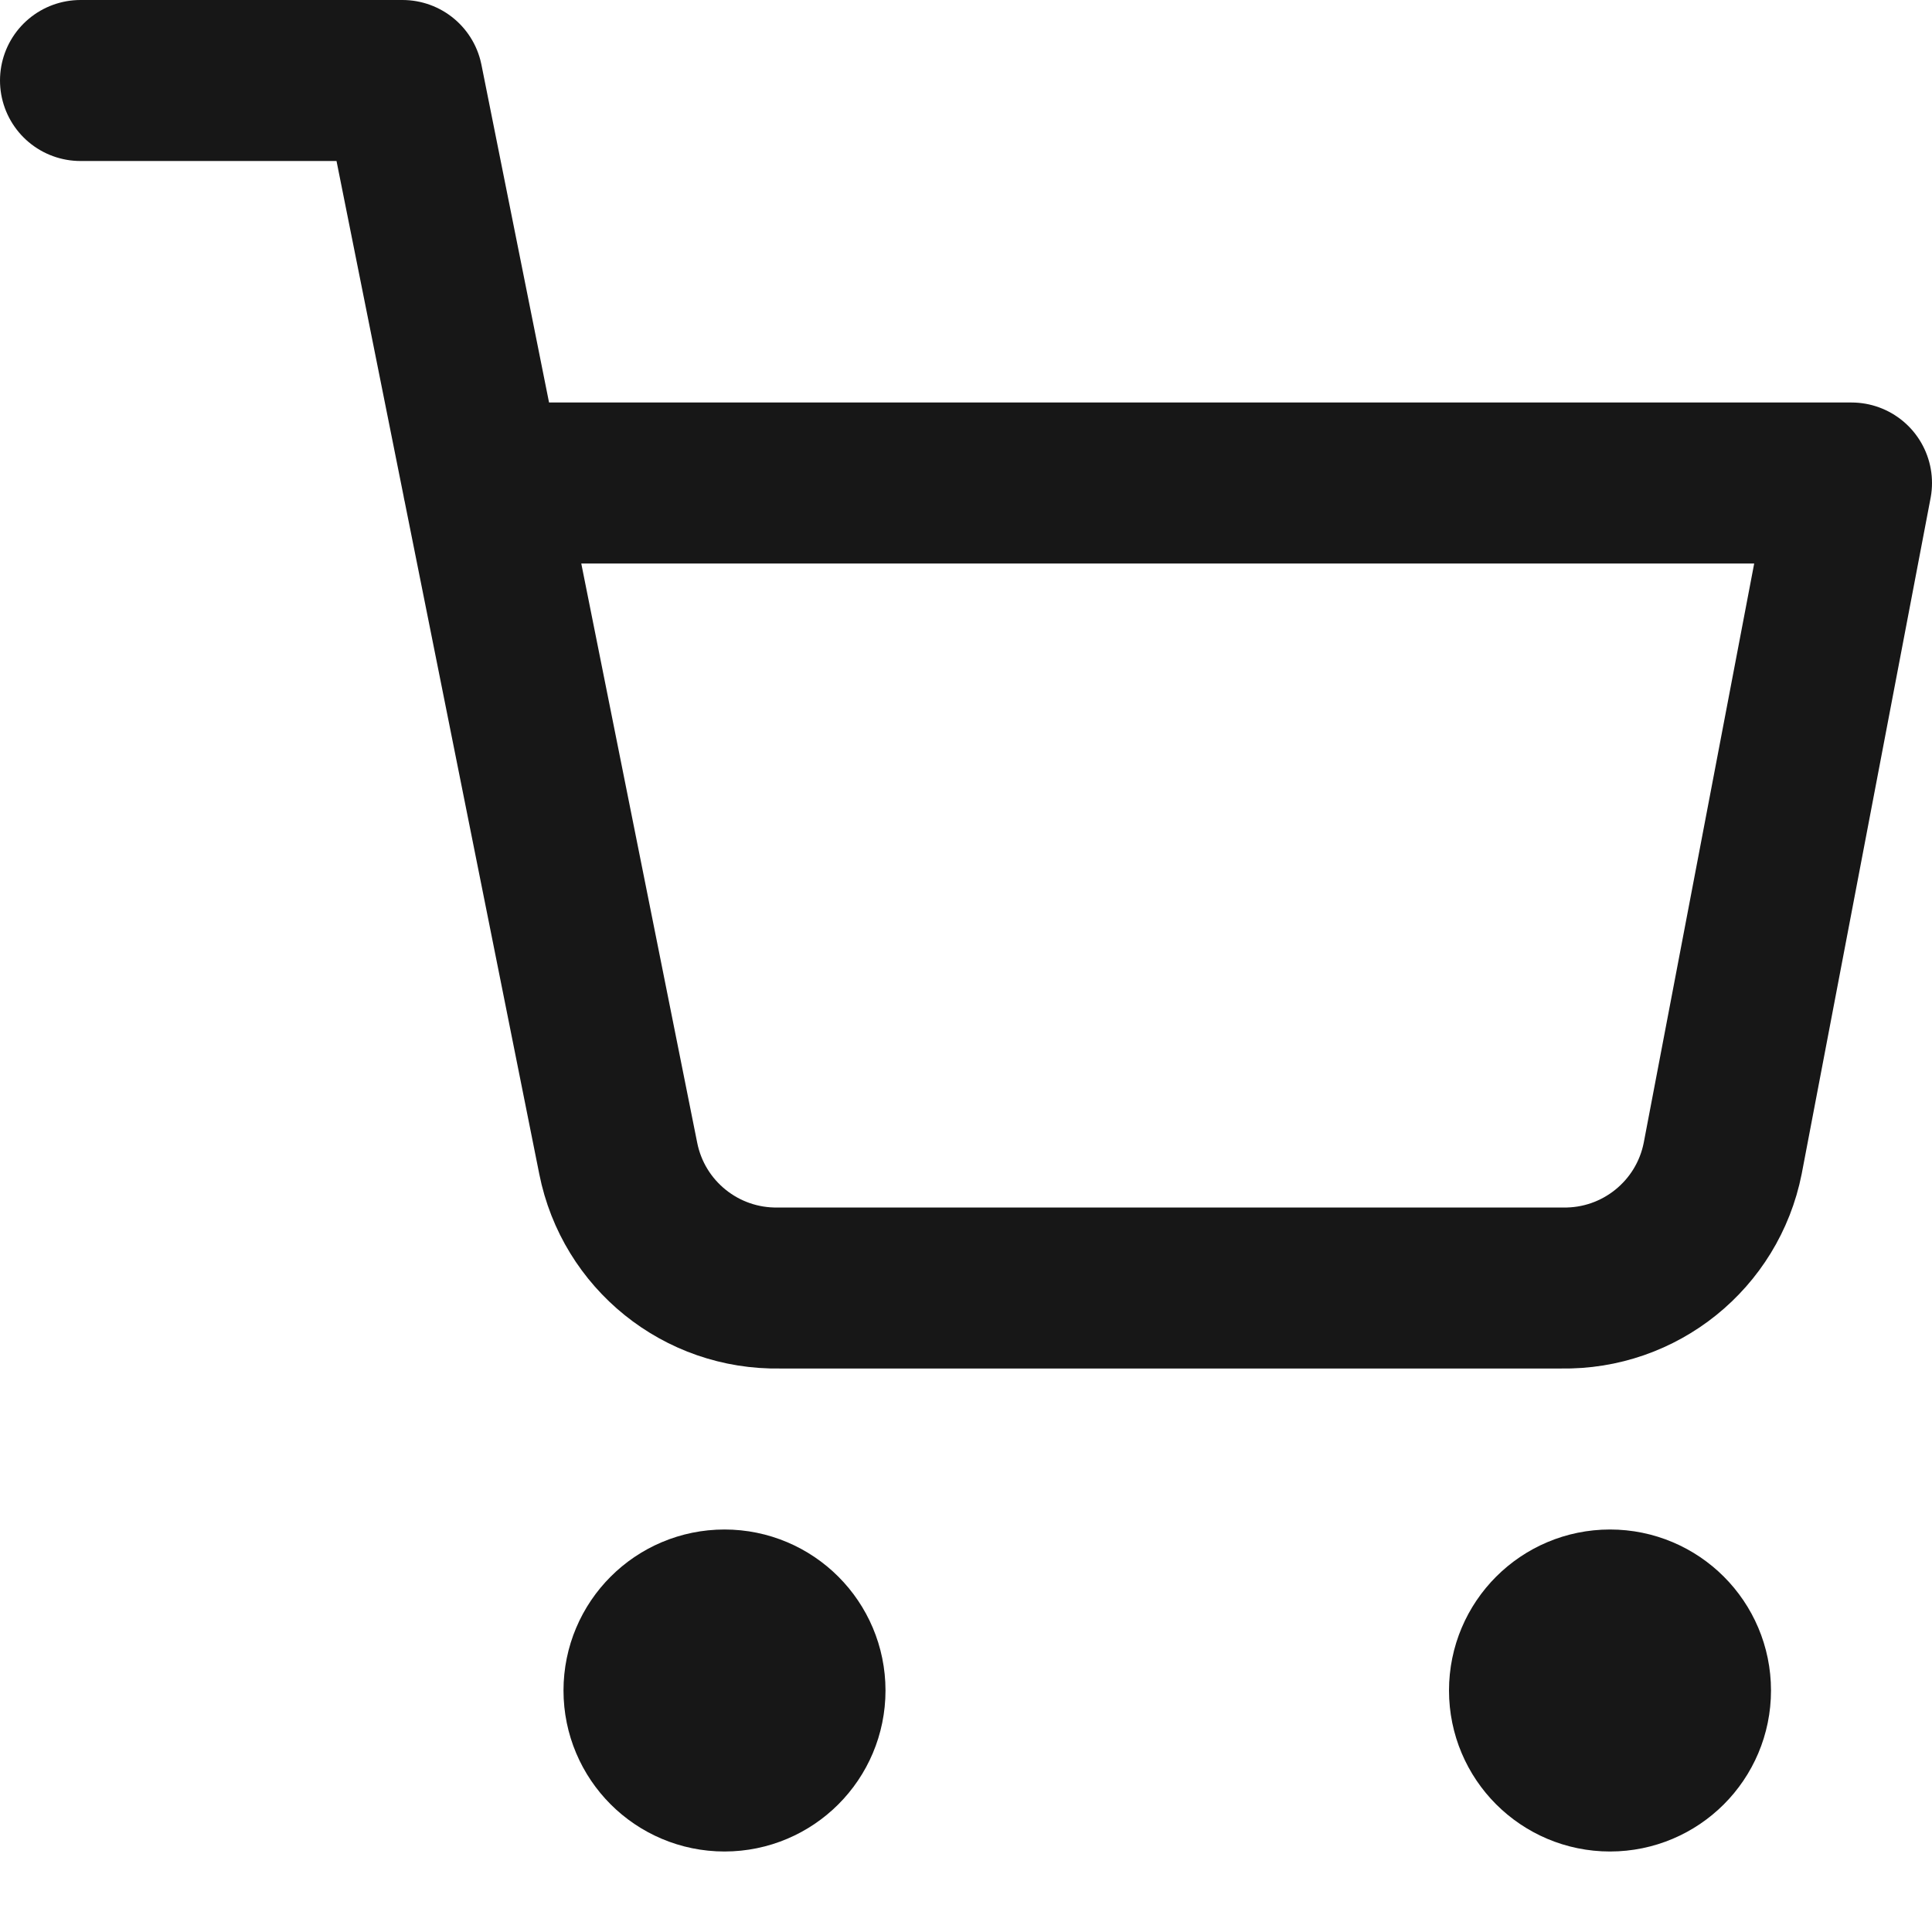
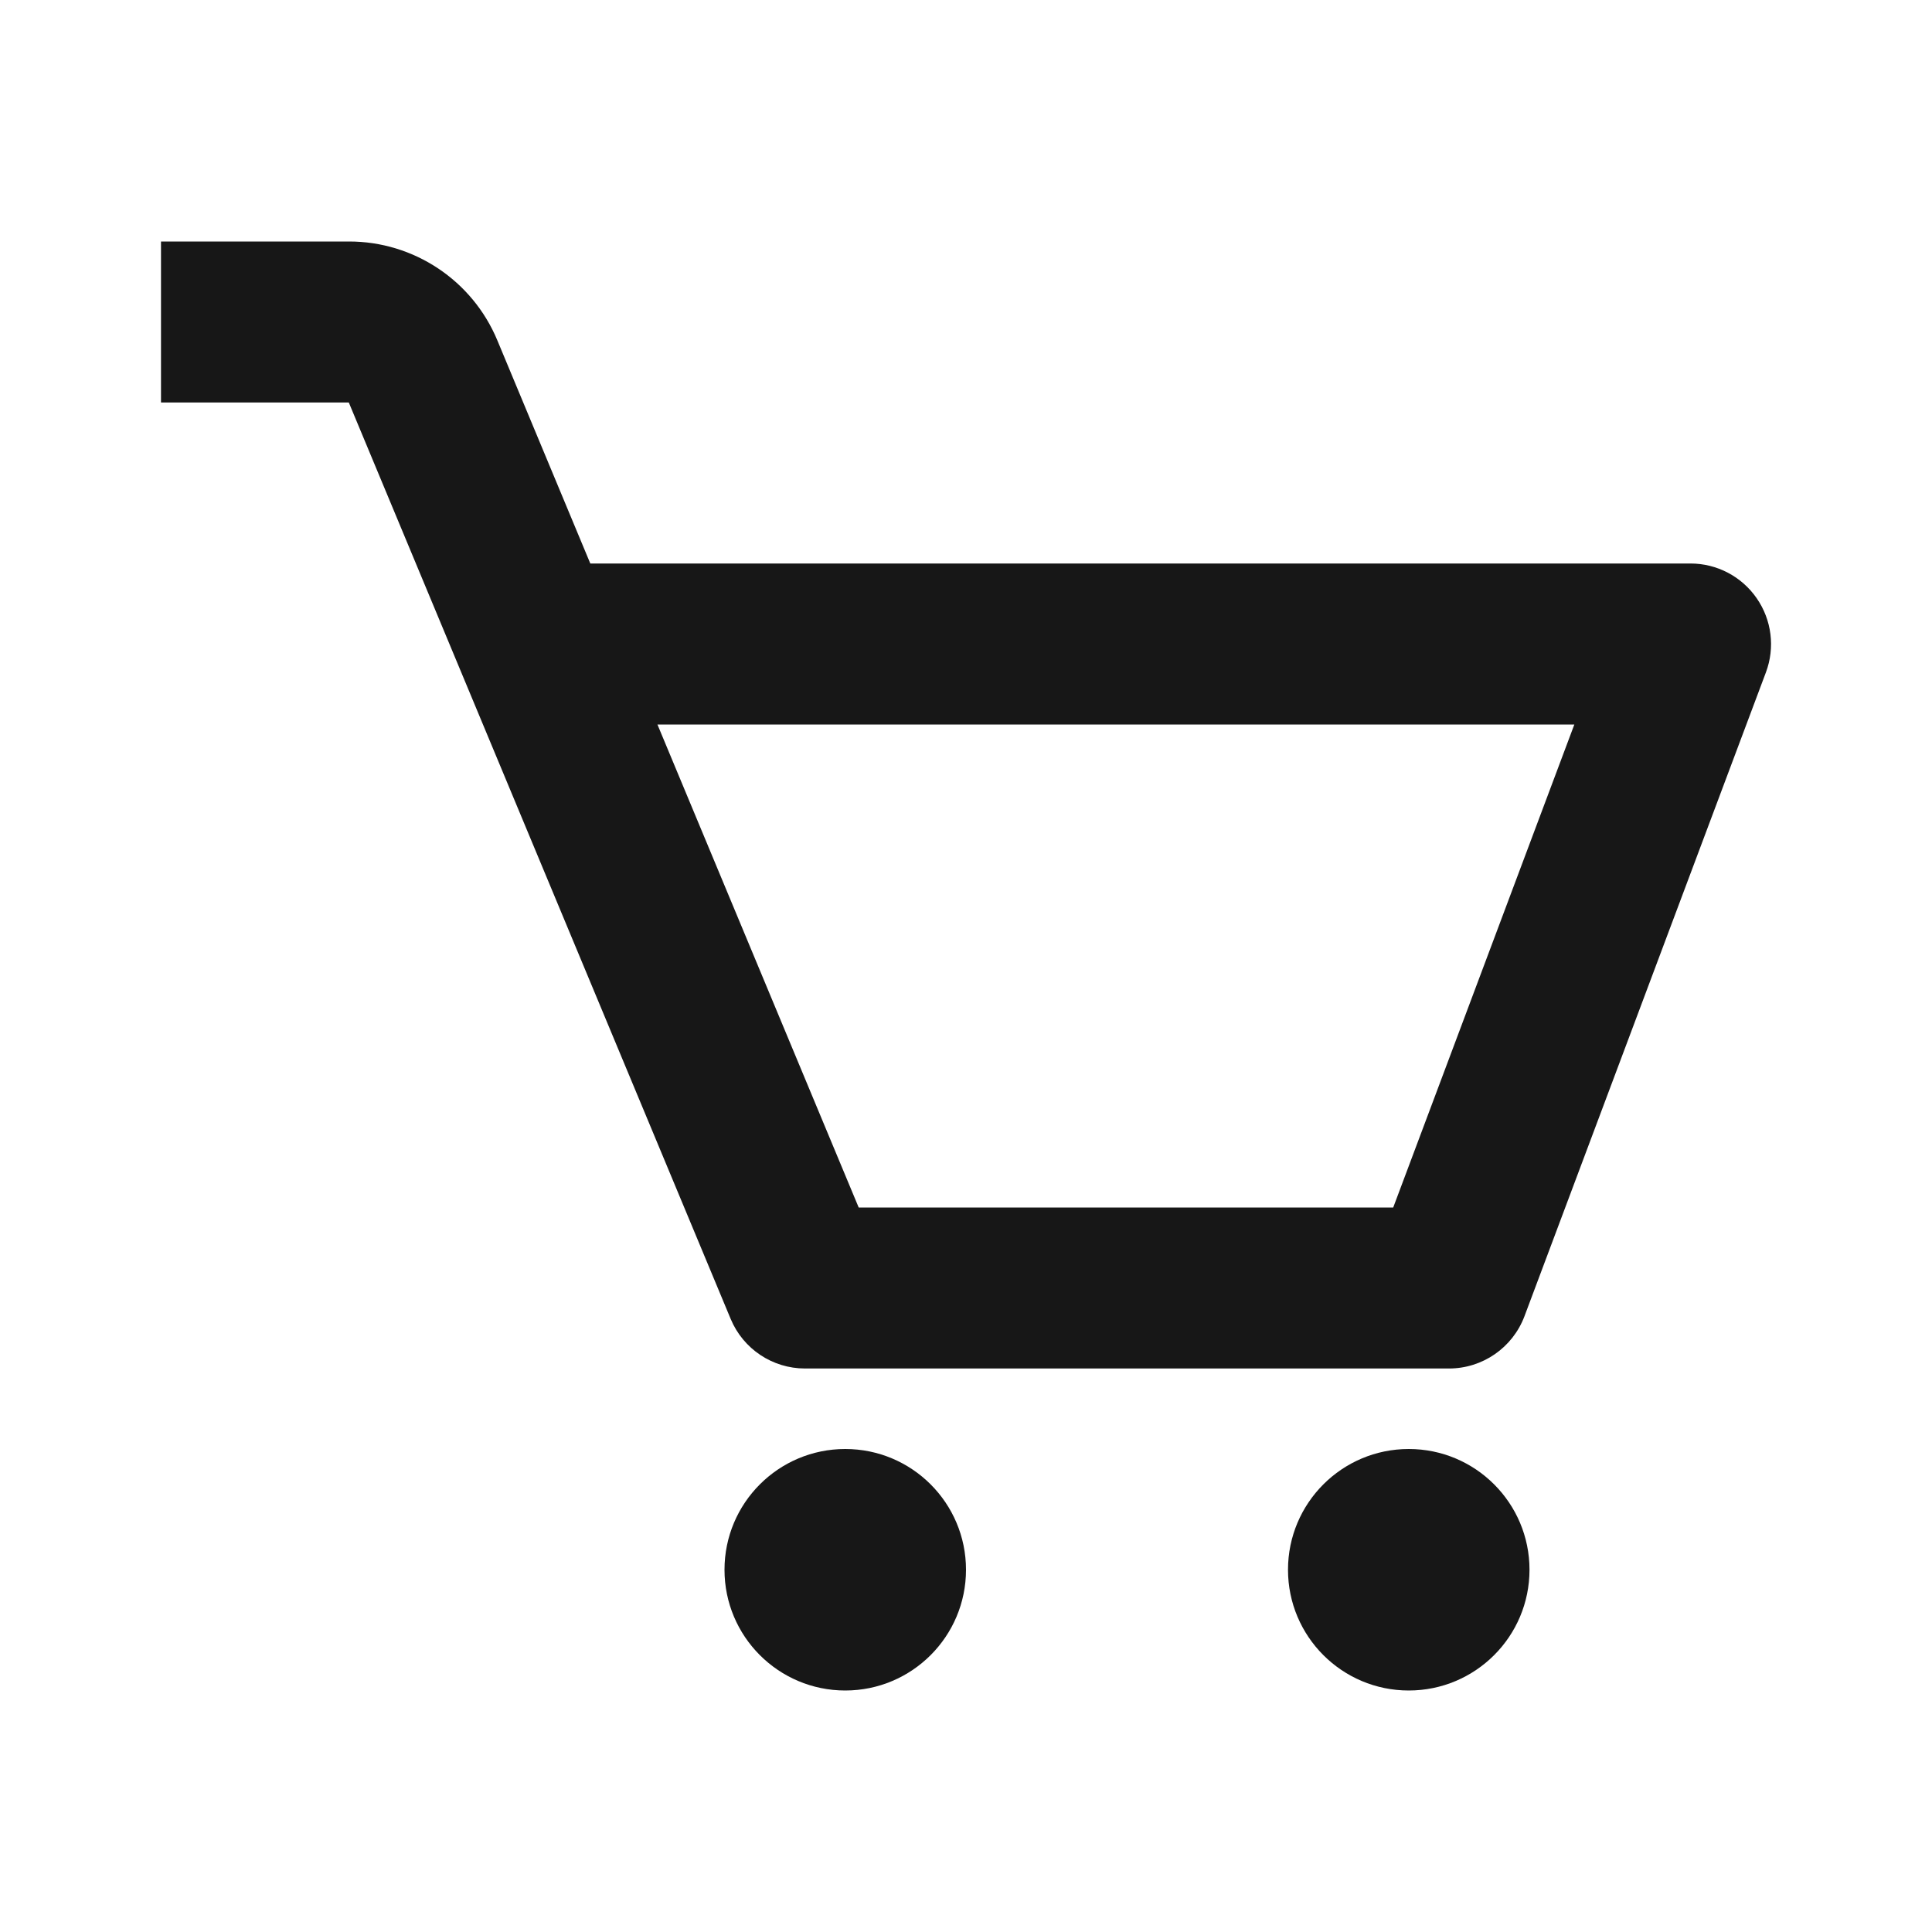
- <svg xmlns="http://www.w3.org/2000/svg" width="24" height="24" viewBox="0 0 24 24" fill="none" stroke="#171717" stroke-width="2" stroke-linecap="round" stroke-linejoin="round" class="feather feather-shopping-cart">
-   <circle cx="9" cy="21" r="1" />
-   <circle cx="20" cy="21" r="1" />
-   <path d="M1 1h4l2.68 13.39a2 2 0 0 0 2 1.61h9.72a2 2 0 0 0 2-1.61L23 6H6" />
+ <svg xmlns="http://www.w3.org/2000/svg" viewBox="0 0 24 24" fill="#171717" width="24" height="24">
+   <path d="M21.822 7.431A1 1 0 0 0 21 7H7.333L6.179 4.23A1.994 1.994 0 0 0 4.333 3H2v2h2.333l4.744 11.385A1 1 0 0 0 10 17h8c.417 0 .79-.259.937-.648l3-8a1 1 0 0 0-.115-.921zM17.307 15h-6.64l-2.5-6h11.39l-2.25 6z" />
+   <circle cx="10.5" cy="19.5" r="1.5" />
+   <circle cx="17.5" cy="19.5" r="1.5" />
</svg>
